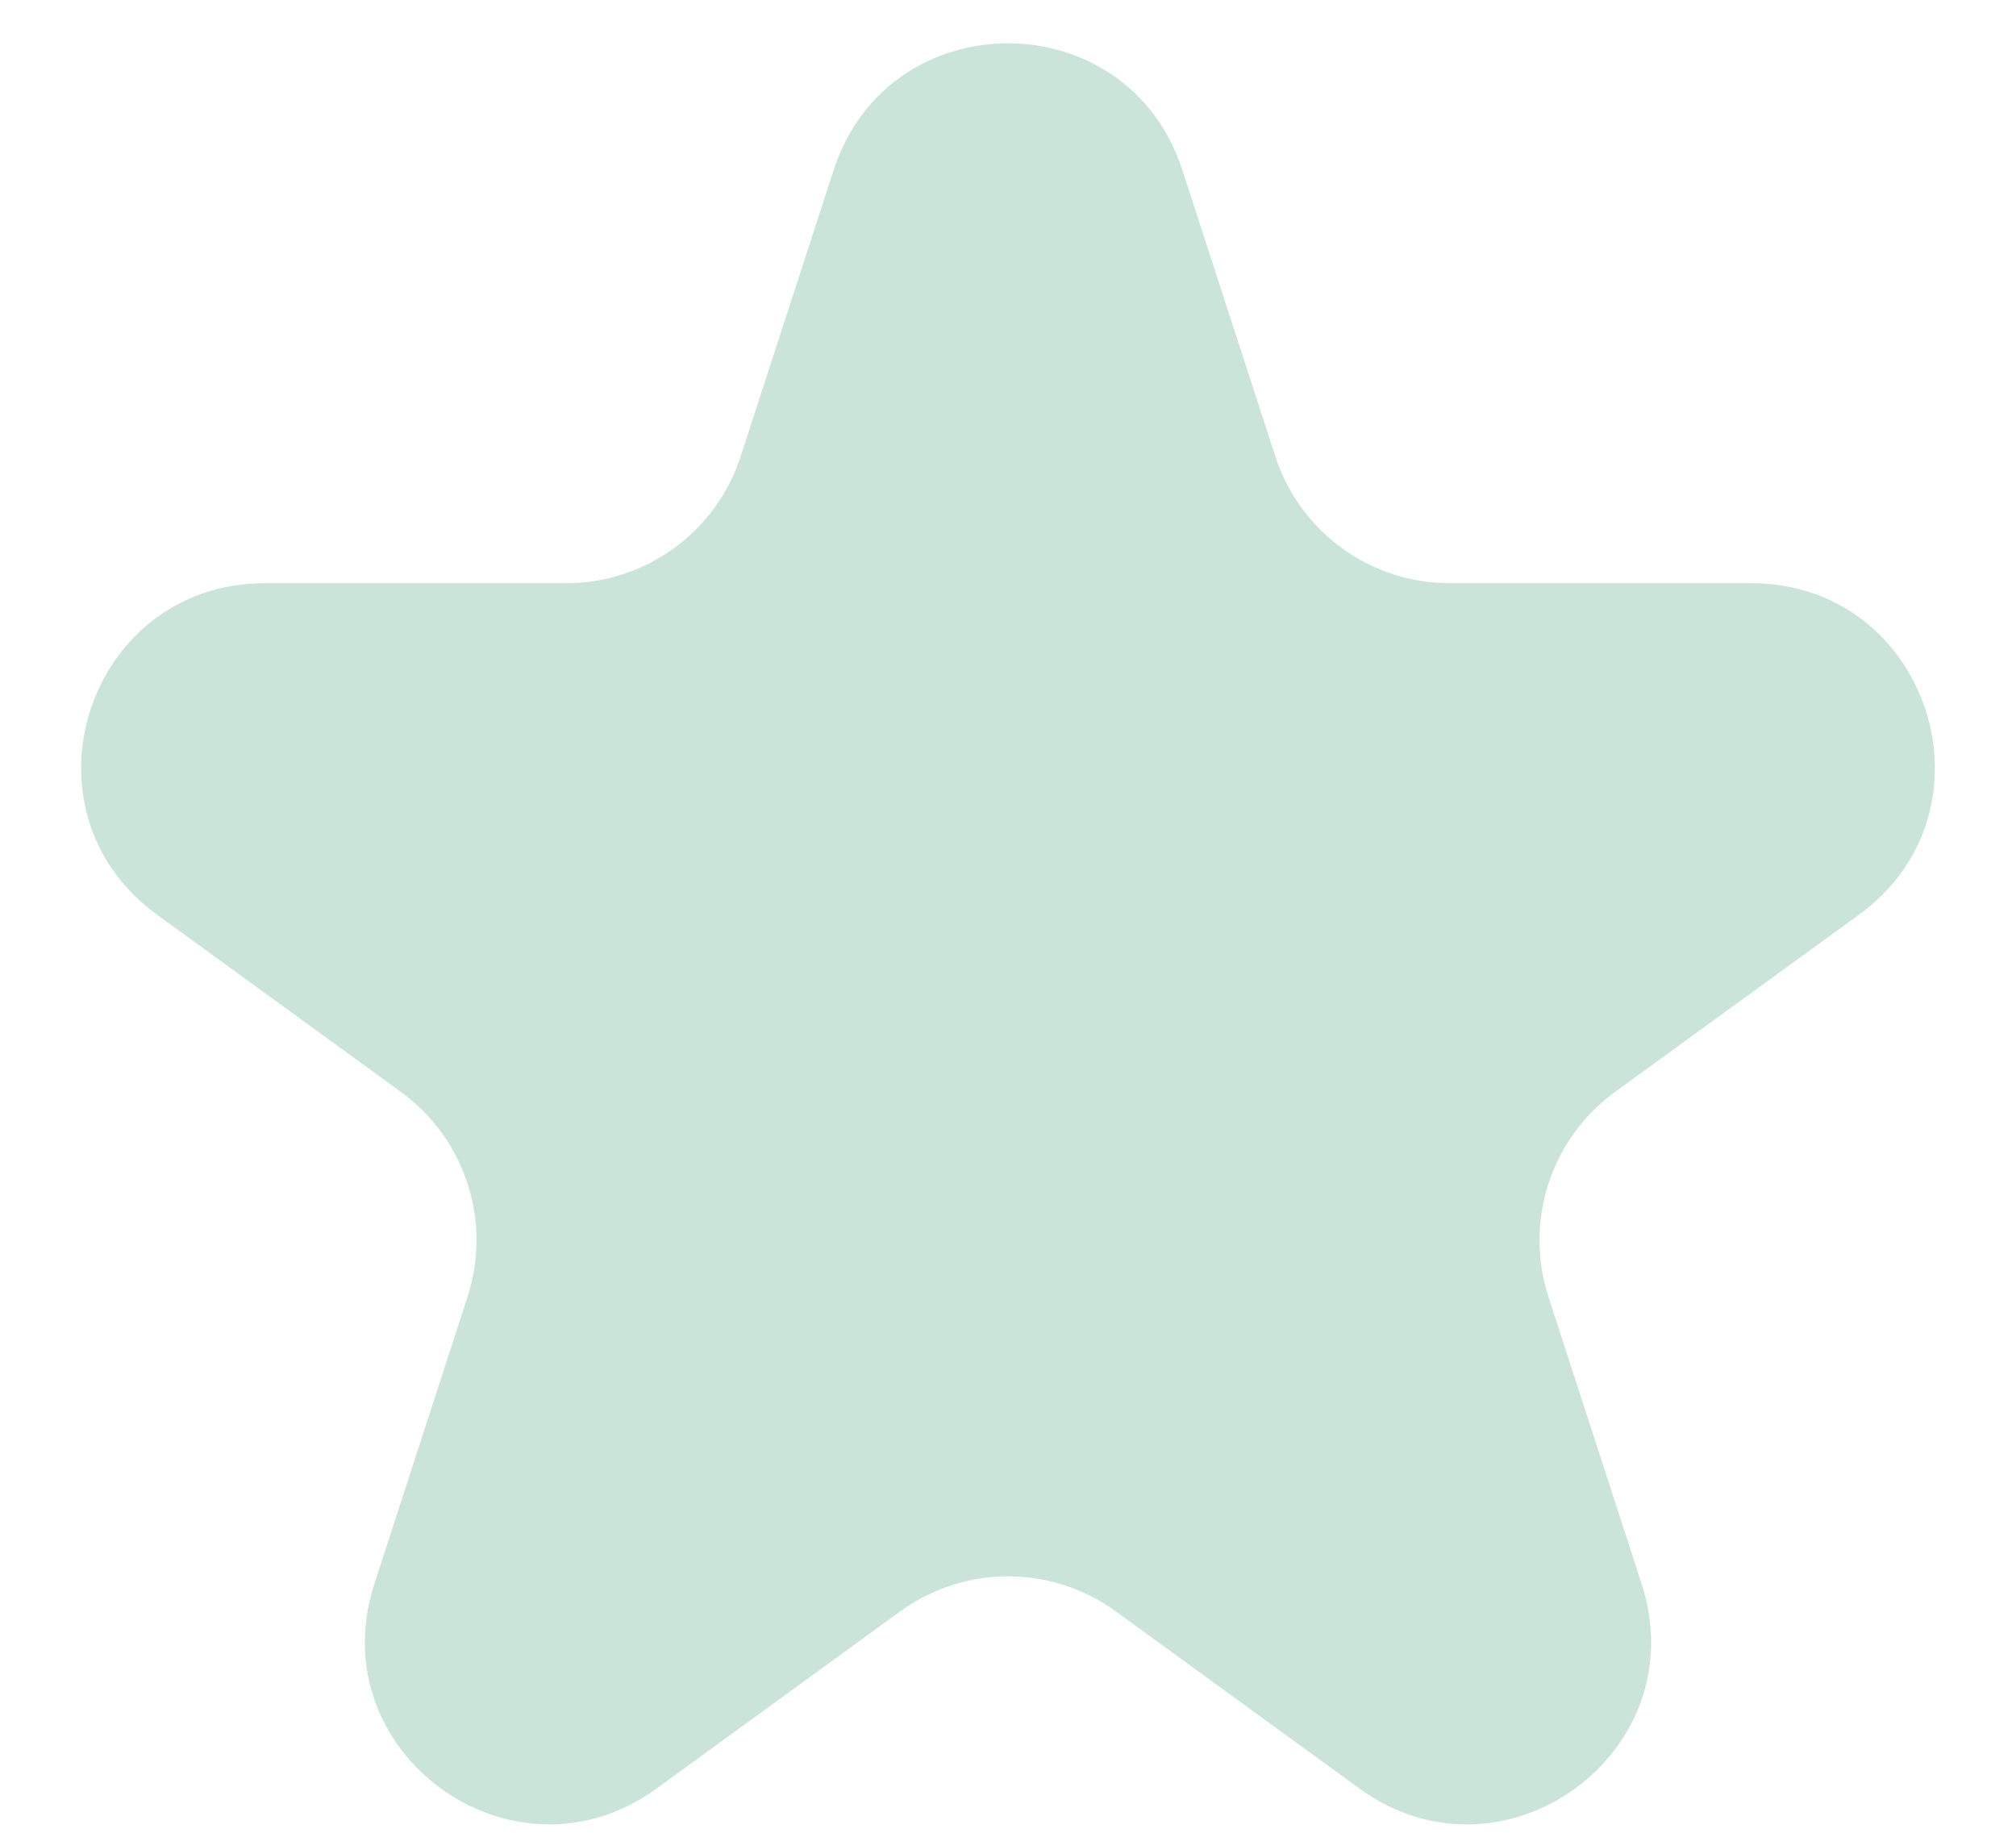
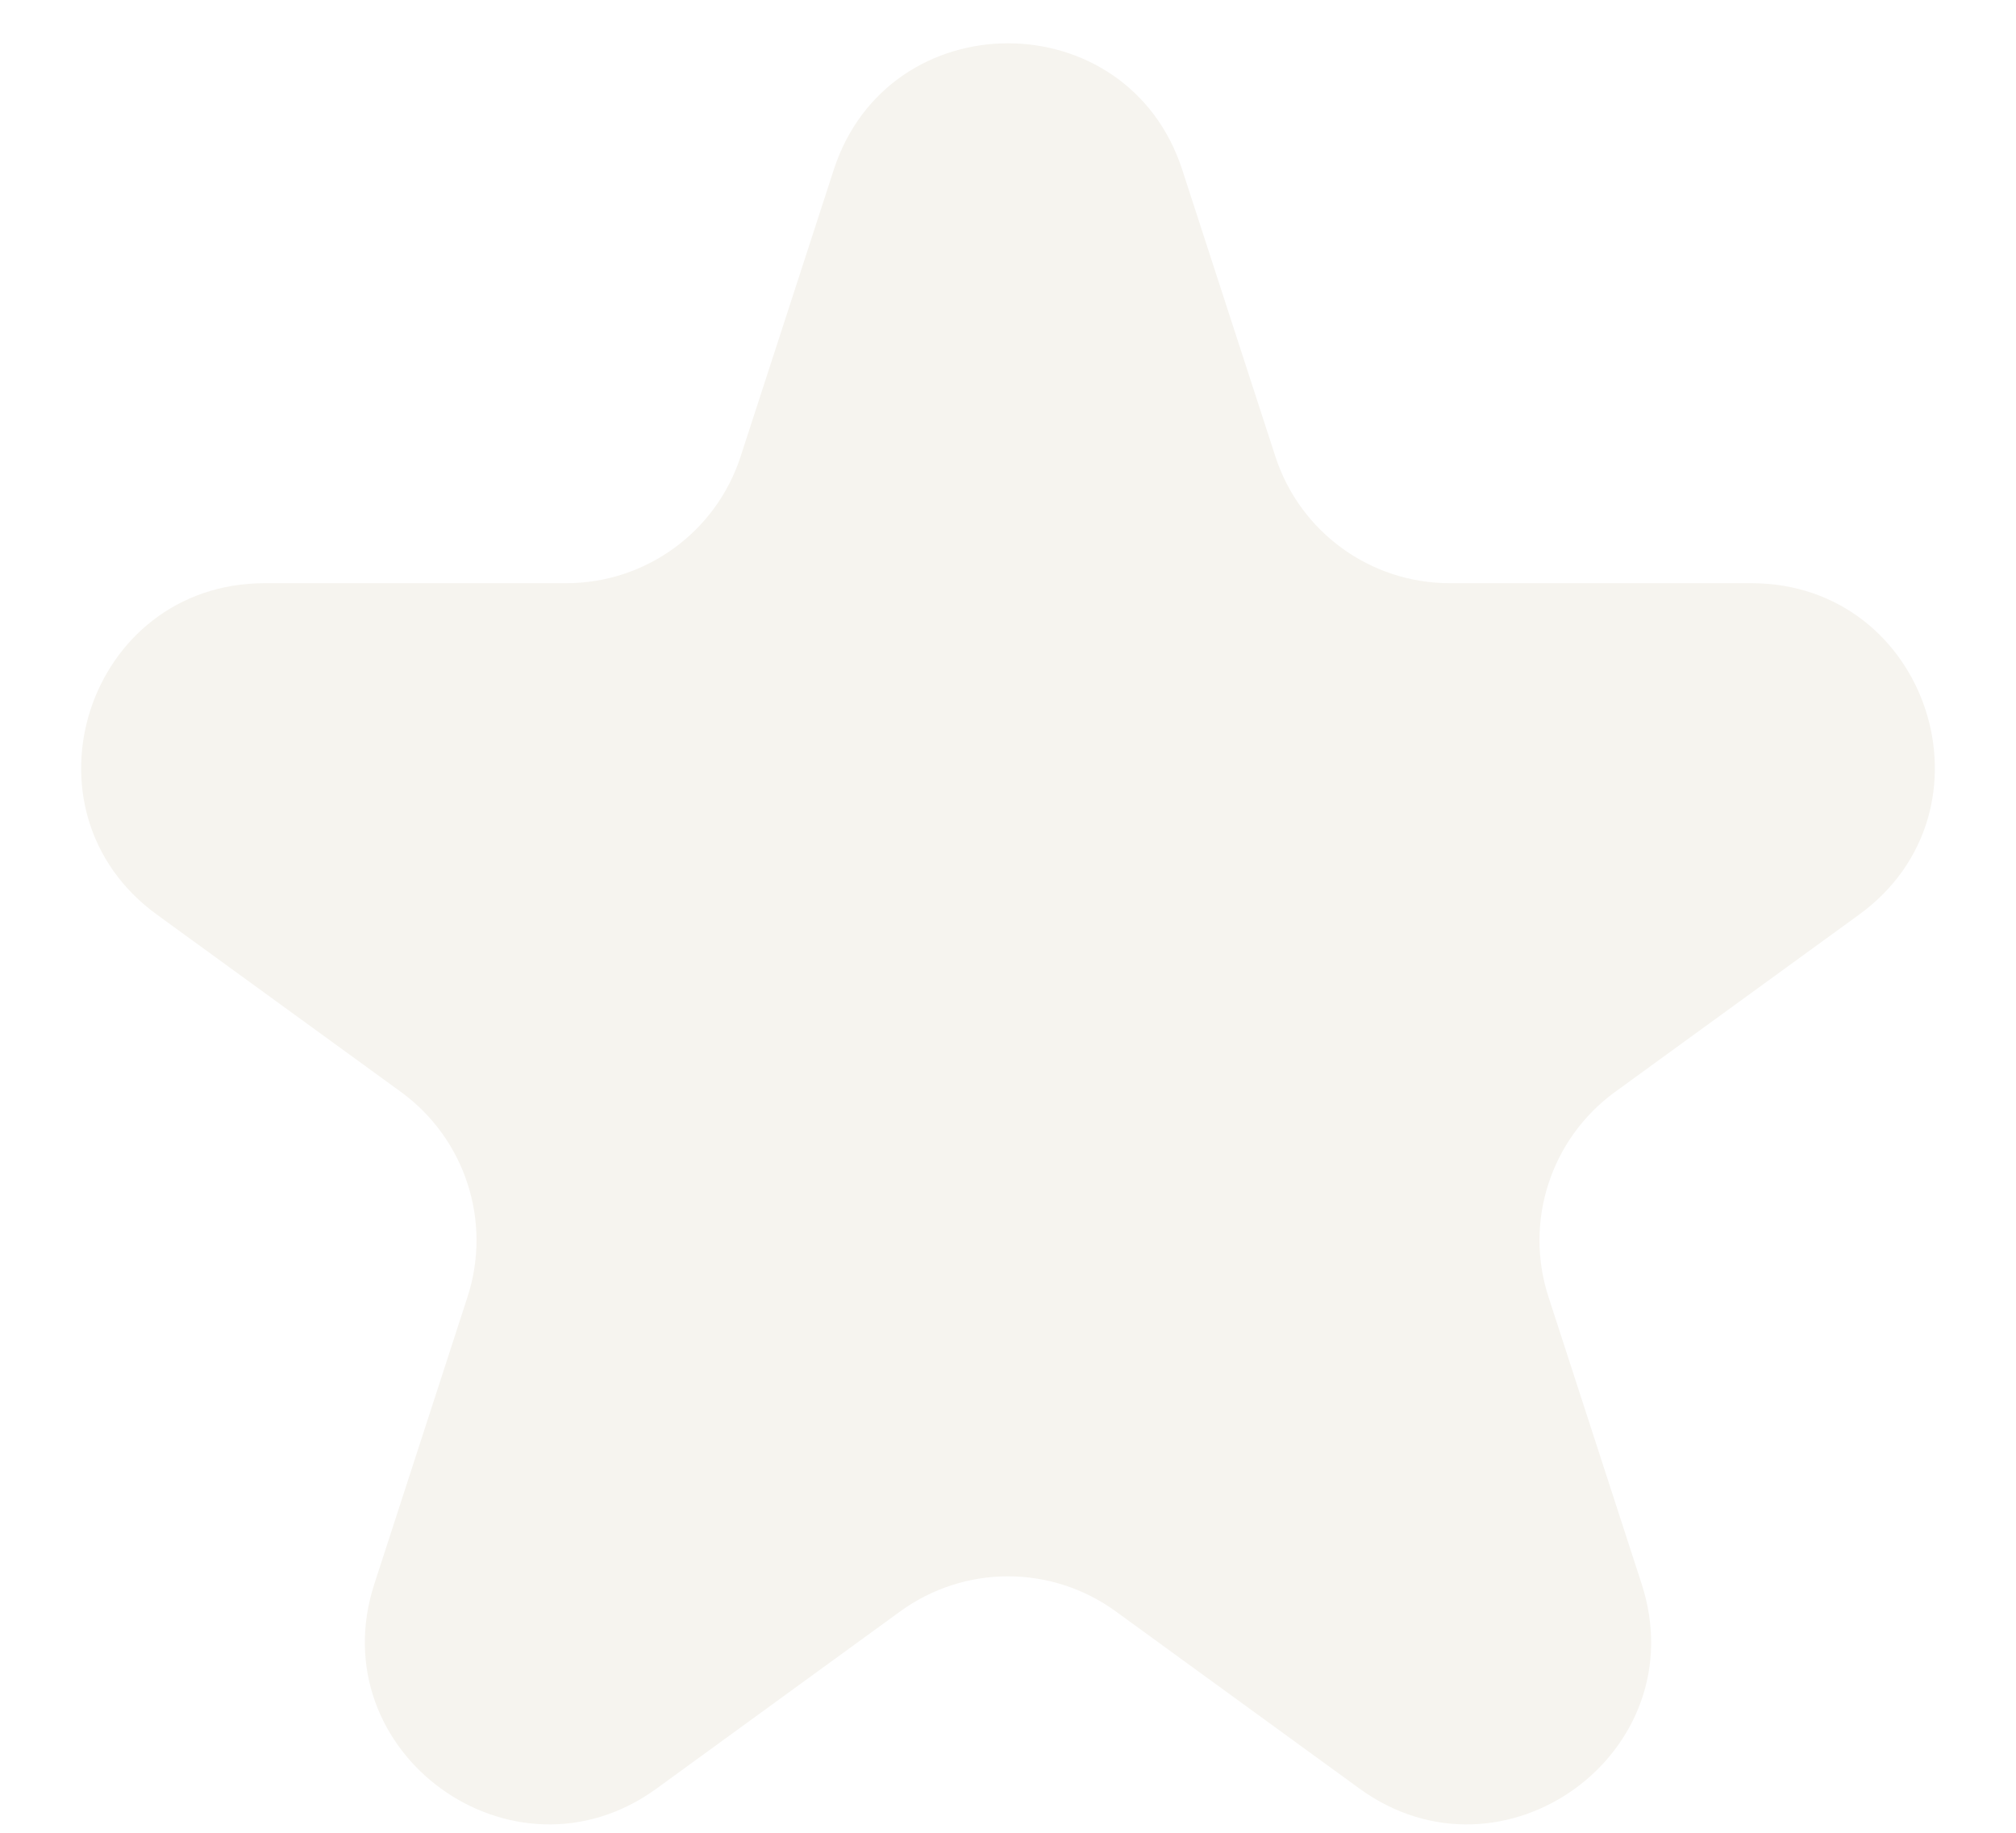
<svg xmlns="http://www.w3.org/2000/svg" width="11" height="10" viewBox="0 0 11 10" fill="none">
-   <path d="M4.549 0.927C4.848 0.006 6.152 0.006 6.451 0.927L6.959 2.491C7.093 2.903 7.477 3.182 7.91 3.182H9.555C10.524 3.182 10.927 4.422 10.143 4.991L8.812 5.958C8.462 6.213 8.315 6.664 8.449 7.076L8.957 8.641C9.257 9.562 8.202 10.328 7.418 9.759L6.088 8.792C5.737 8.537 5.263 8.537 4.912 8.792L3.582 9.759C2.798 10.328 1.743 9.562 2.043 8.641L2.551 7.076C2.685 6.664 2.538 6.213 2.188 5.958L0.857 4.991C0.073 4.422 0.476 3.182 1.445 3.182H3.09C3.523 3.182 3.907 2.903 4.041 2.491L4.549 0.927Z" fill="#CAE4DA" />
+   <path d="M4.549 0.927C4.848 0.006 6.152 0.006 6.451 0.927L6.959 2.491C7.093 2.903 7.477 3.182 7.91 3.182H9.555C10.524 3.182 10.927 4.422 10.143 4.991L8.812 5.958C8.462 6.213 8.315 6.664 8.449 7.076L8.957 8.641C9.257 9.562 8.202 10.328 7.418 9.759L6.088 8.792C5.737 8.537 5.263 8.537 4.912 8.792L3.582 9.759C2.798 10.328 1.743 9.562 2.043 8.641L2.551 7.076C2.685 6.664 2.538 6.213 2.188 5.958L0.857 4.991C0.073 4.422 0.476 3.182 1.445 3.182H3.09C3.523 3.182 3.907 2.903 4.041 2.491L4.549 0.927Z" fill="#F6F4EF" />
</svg>
